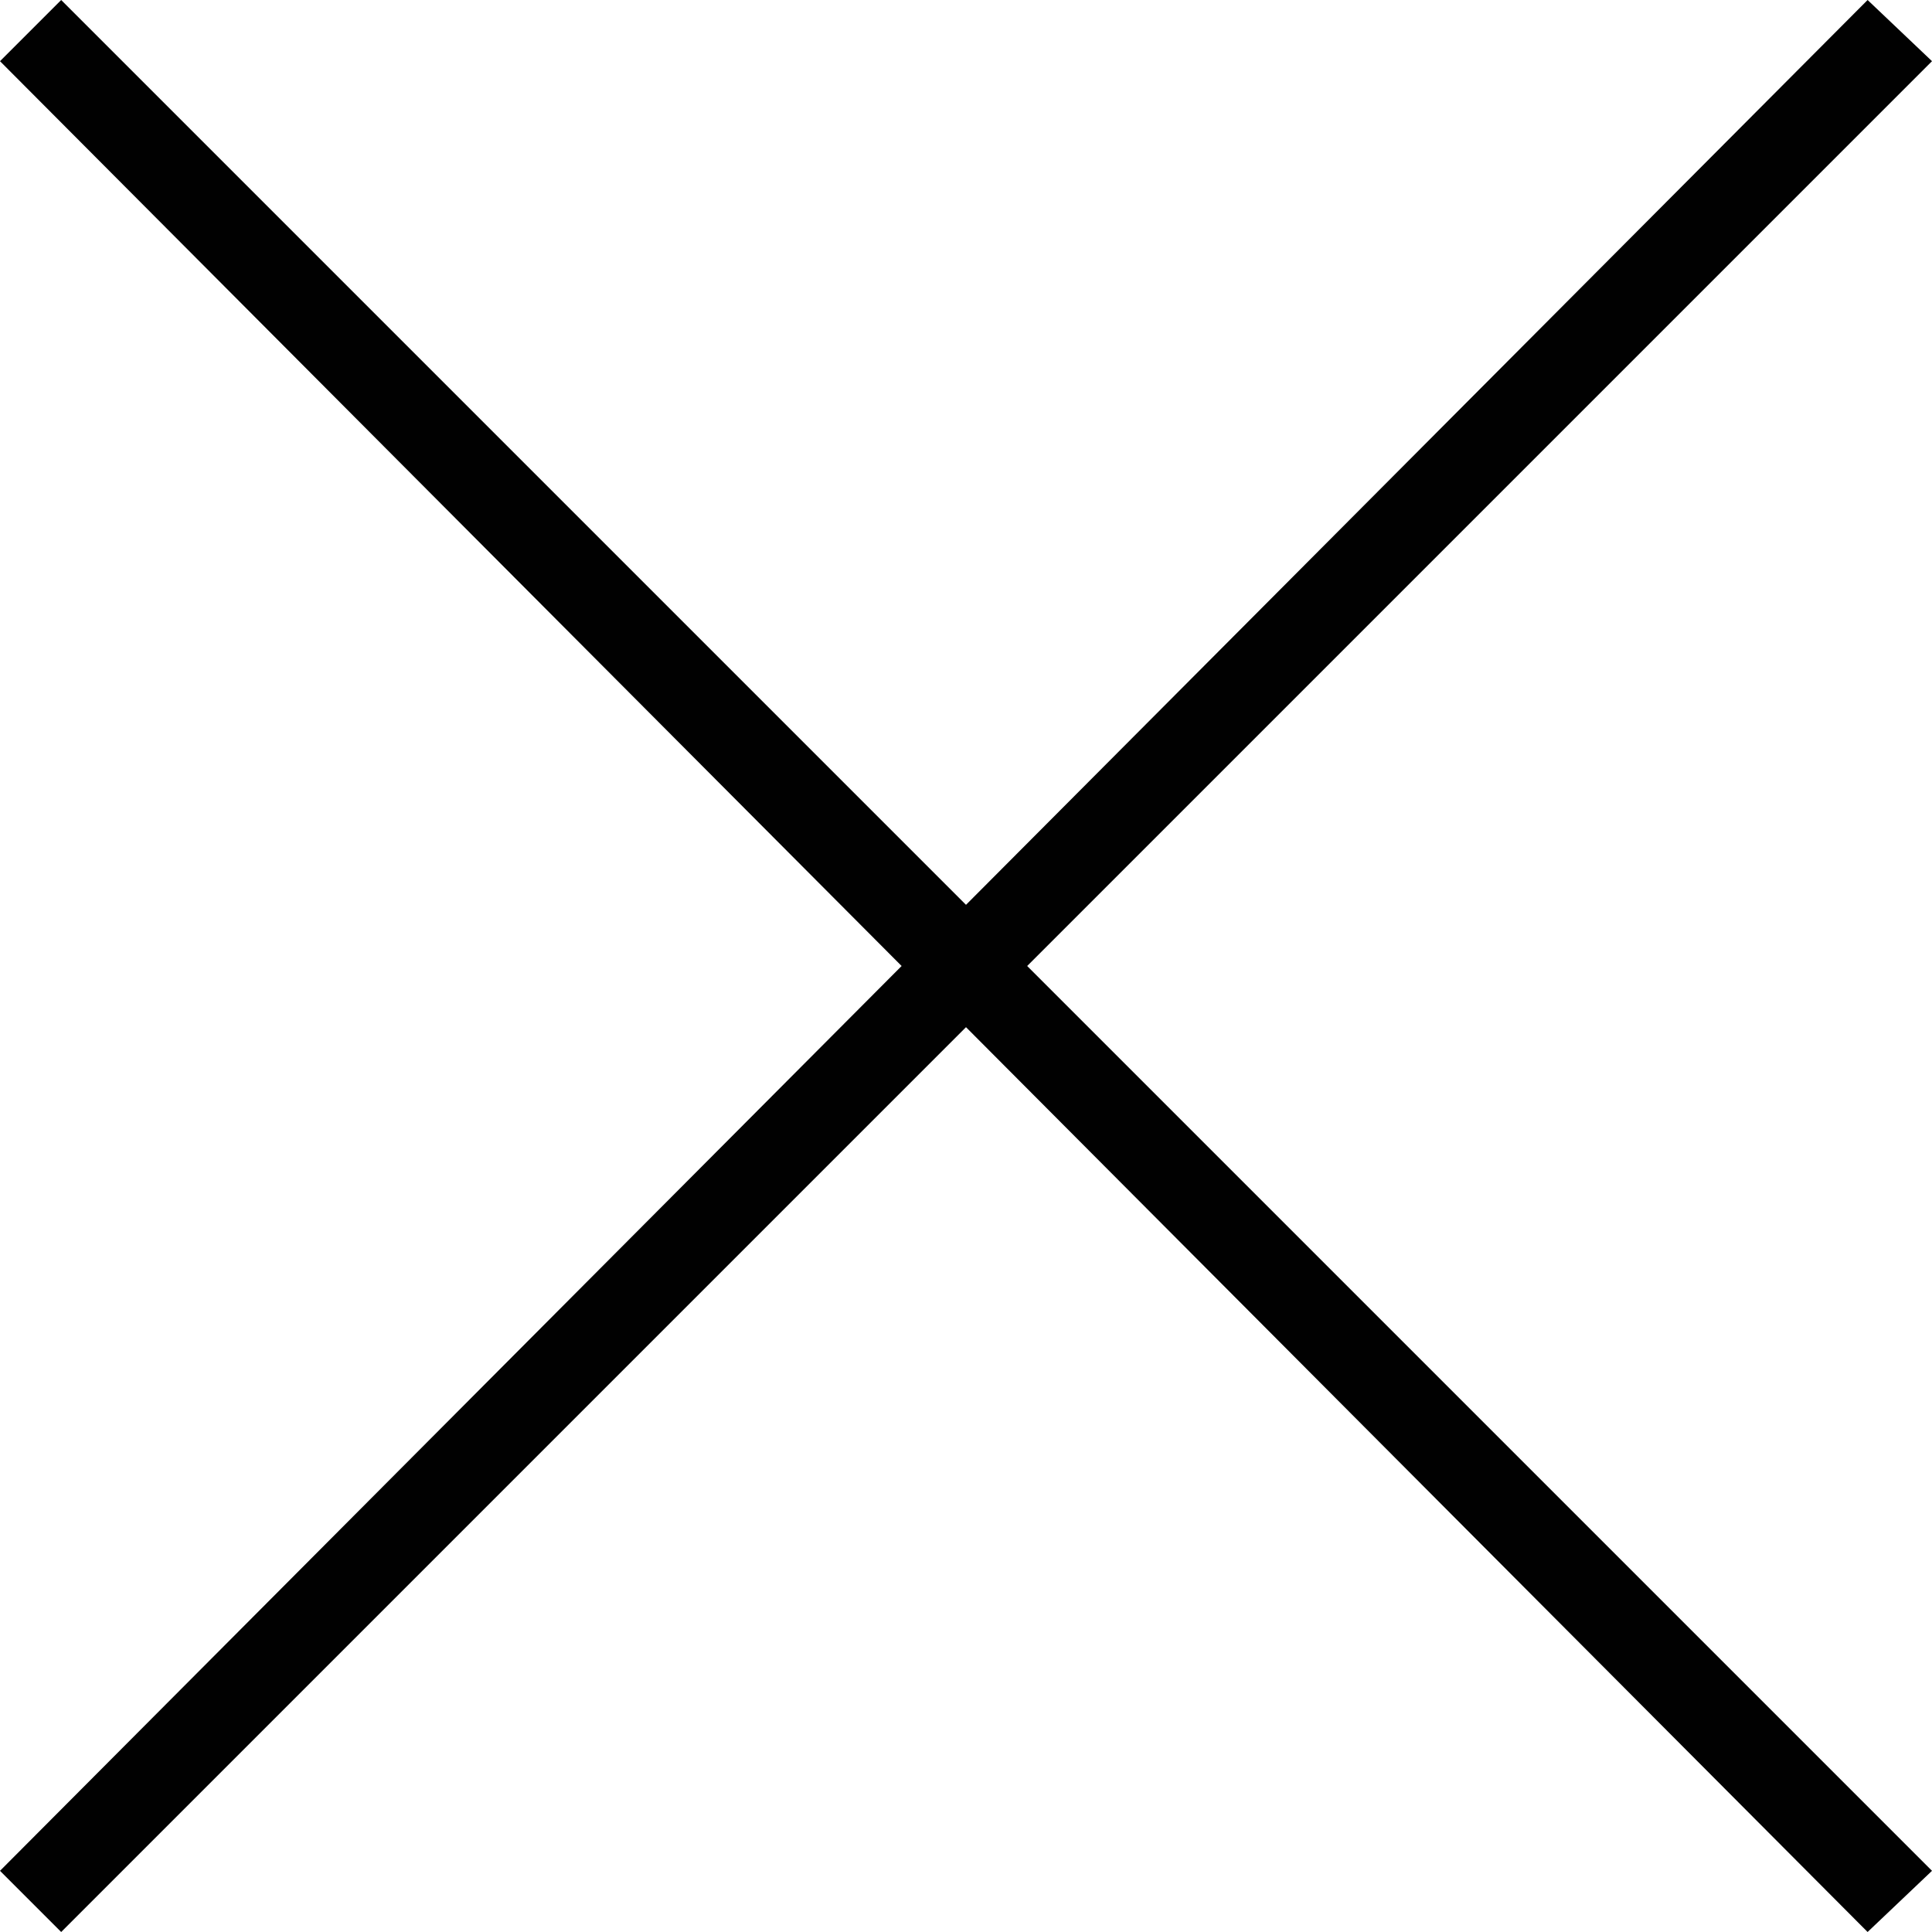
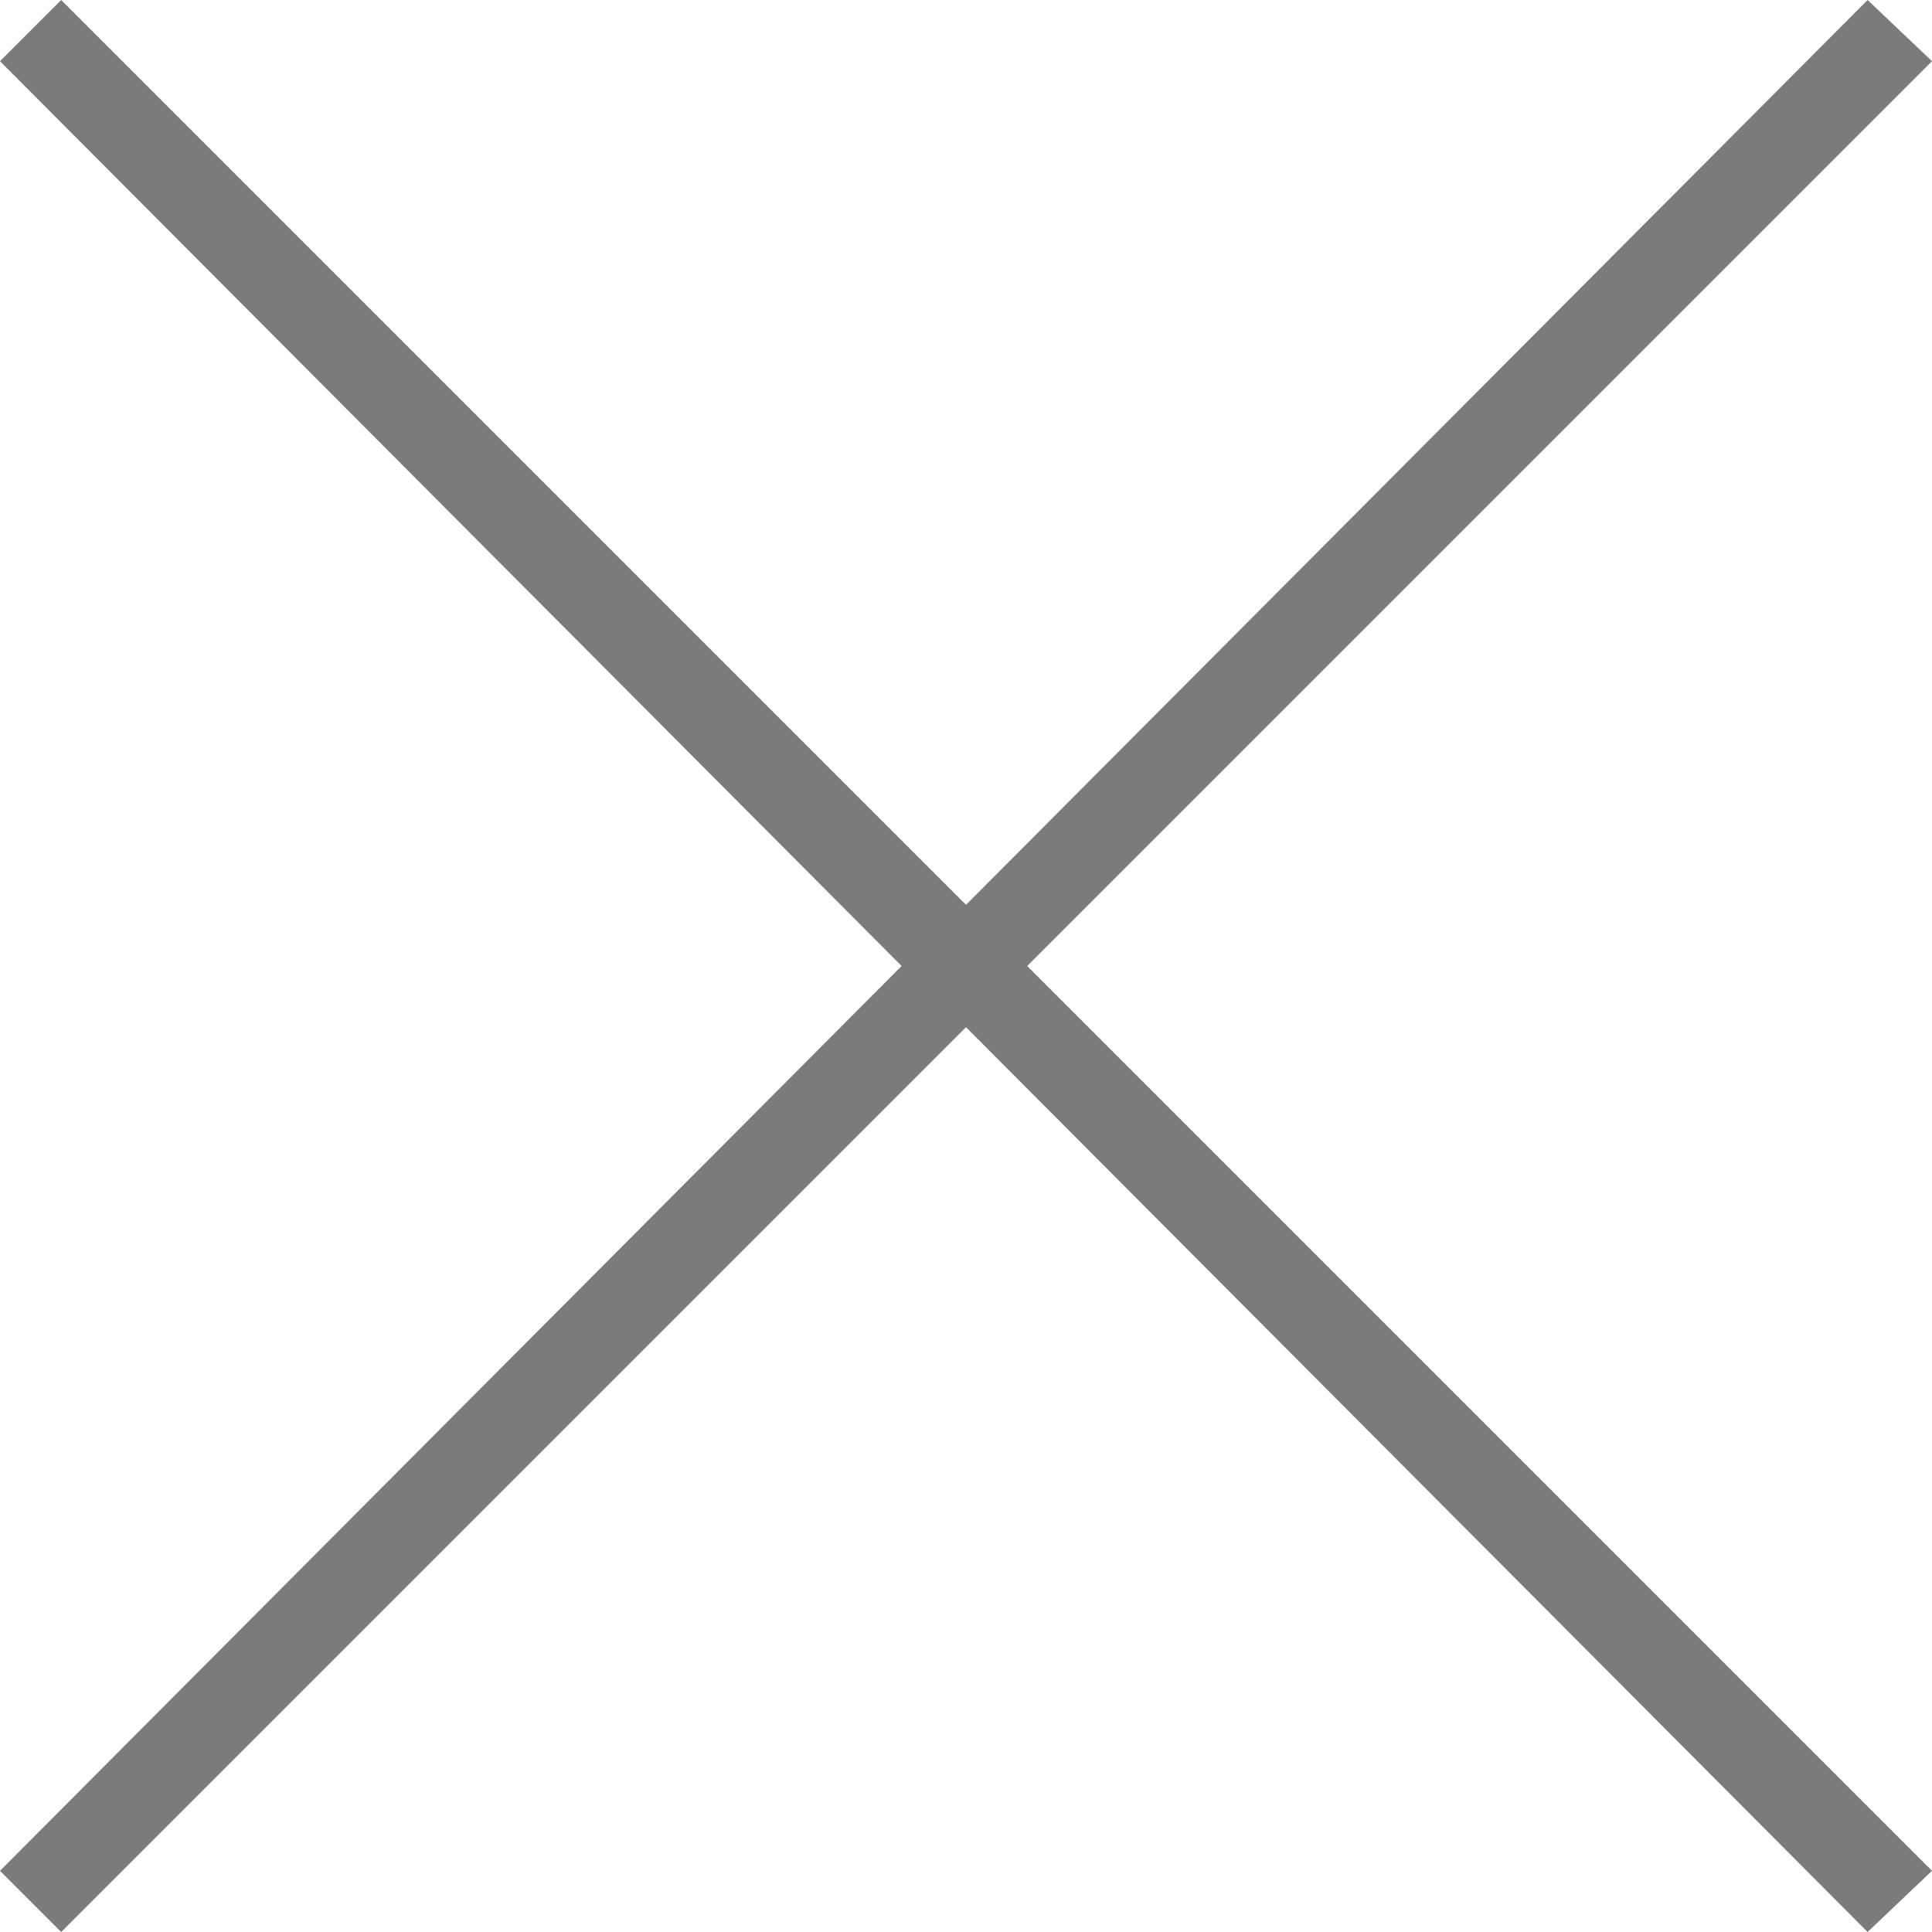
- <svg xmlns="http://www.w3.org/2000/svg" id="Layer_1" data-name="Layer 1" viewBox="0 0 60 60">
-   <defs>
-     <style>.cls-1{fill:#010101;}</style>
-   </defs>
-   <polygon class="cls-1" points="58 0 30 28.1 1.9 0 0 1.9 28 30 0 58.1 1.9 60 30 31.9 58 60 60 58.1 31.9 30 60 1.9 58 0" />
+ <svg xmlns="http://www.w3.org/2000/svg" version="1.1" id="Layer_1" x="0px" y="0px" viewBox="0 0 60 60" style="enable-background:new 0 0 60 60;" xml:space="preserve">
+   <style type="text/css">
+ 	.st0{fill:#7A7C7B;}
+ </style>
+   <polygon class="st0" points="58,0 30,28.1 1.9,0 0,1.9 28,30 0,58.1 1.9,60 30,31.9 58,60 60,58.1 31.9,30 60,1.9 " />
</svg>
